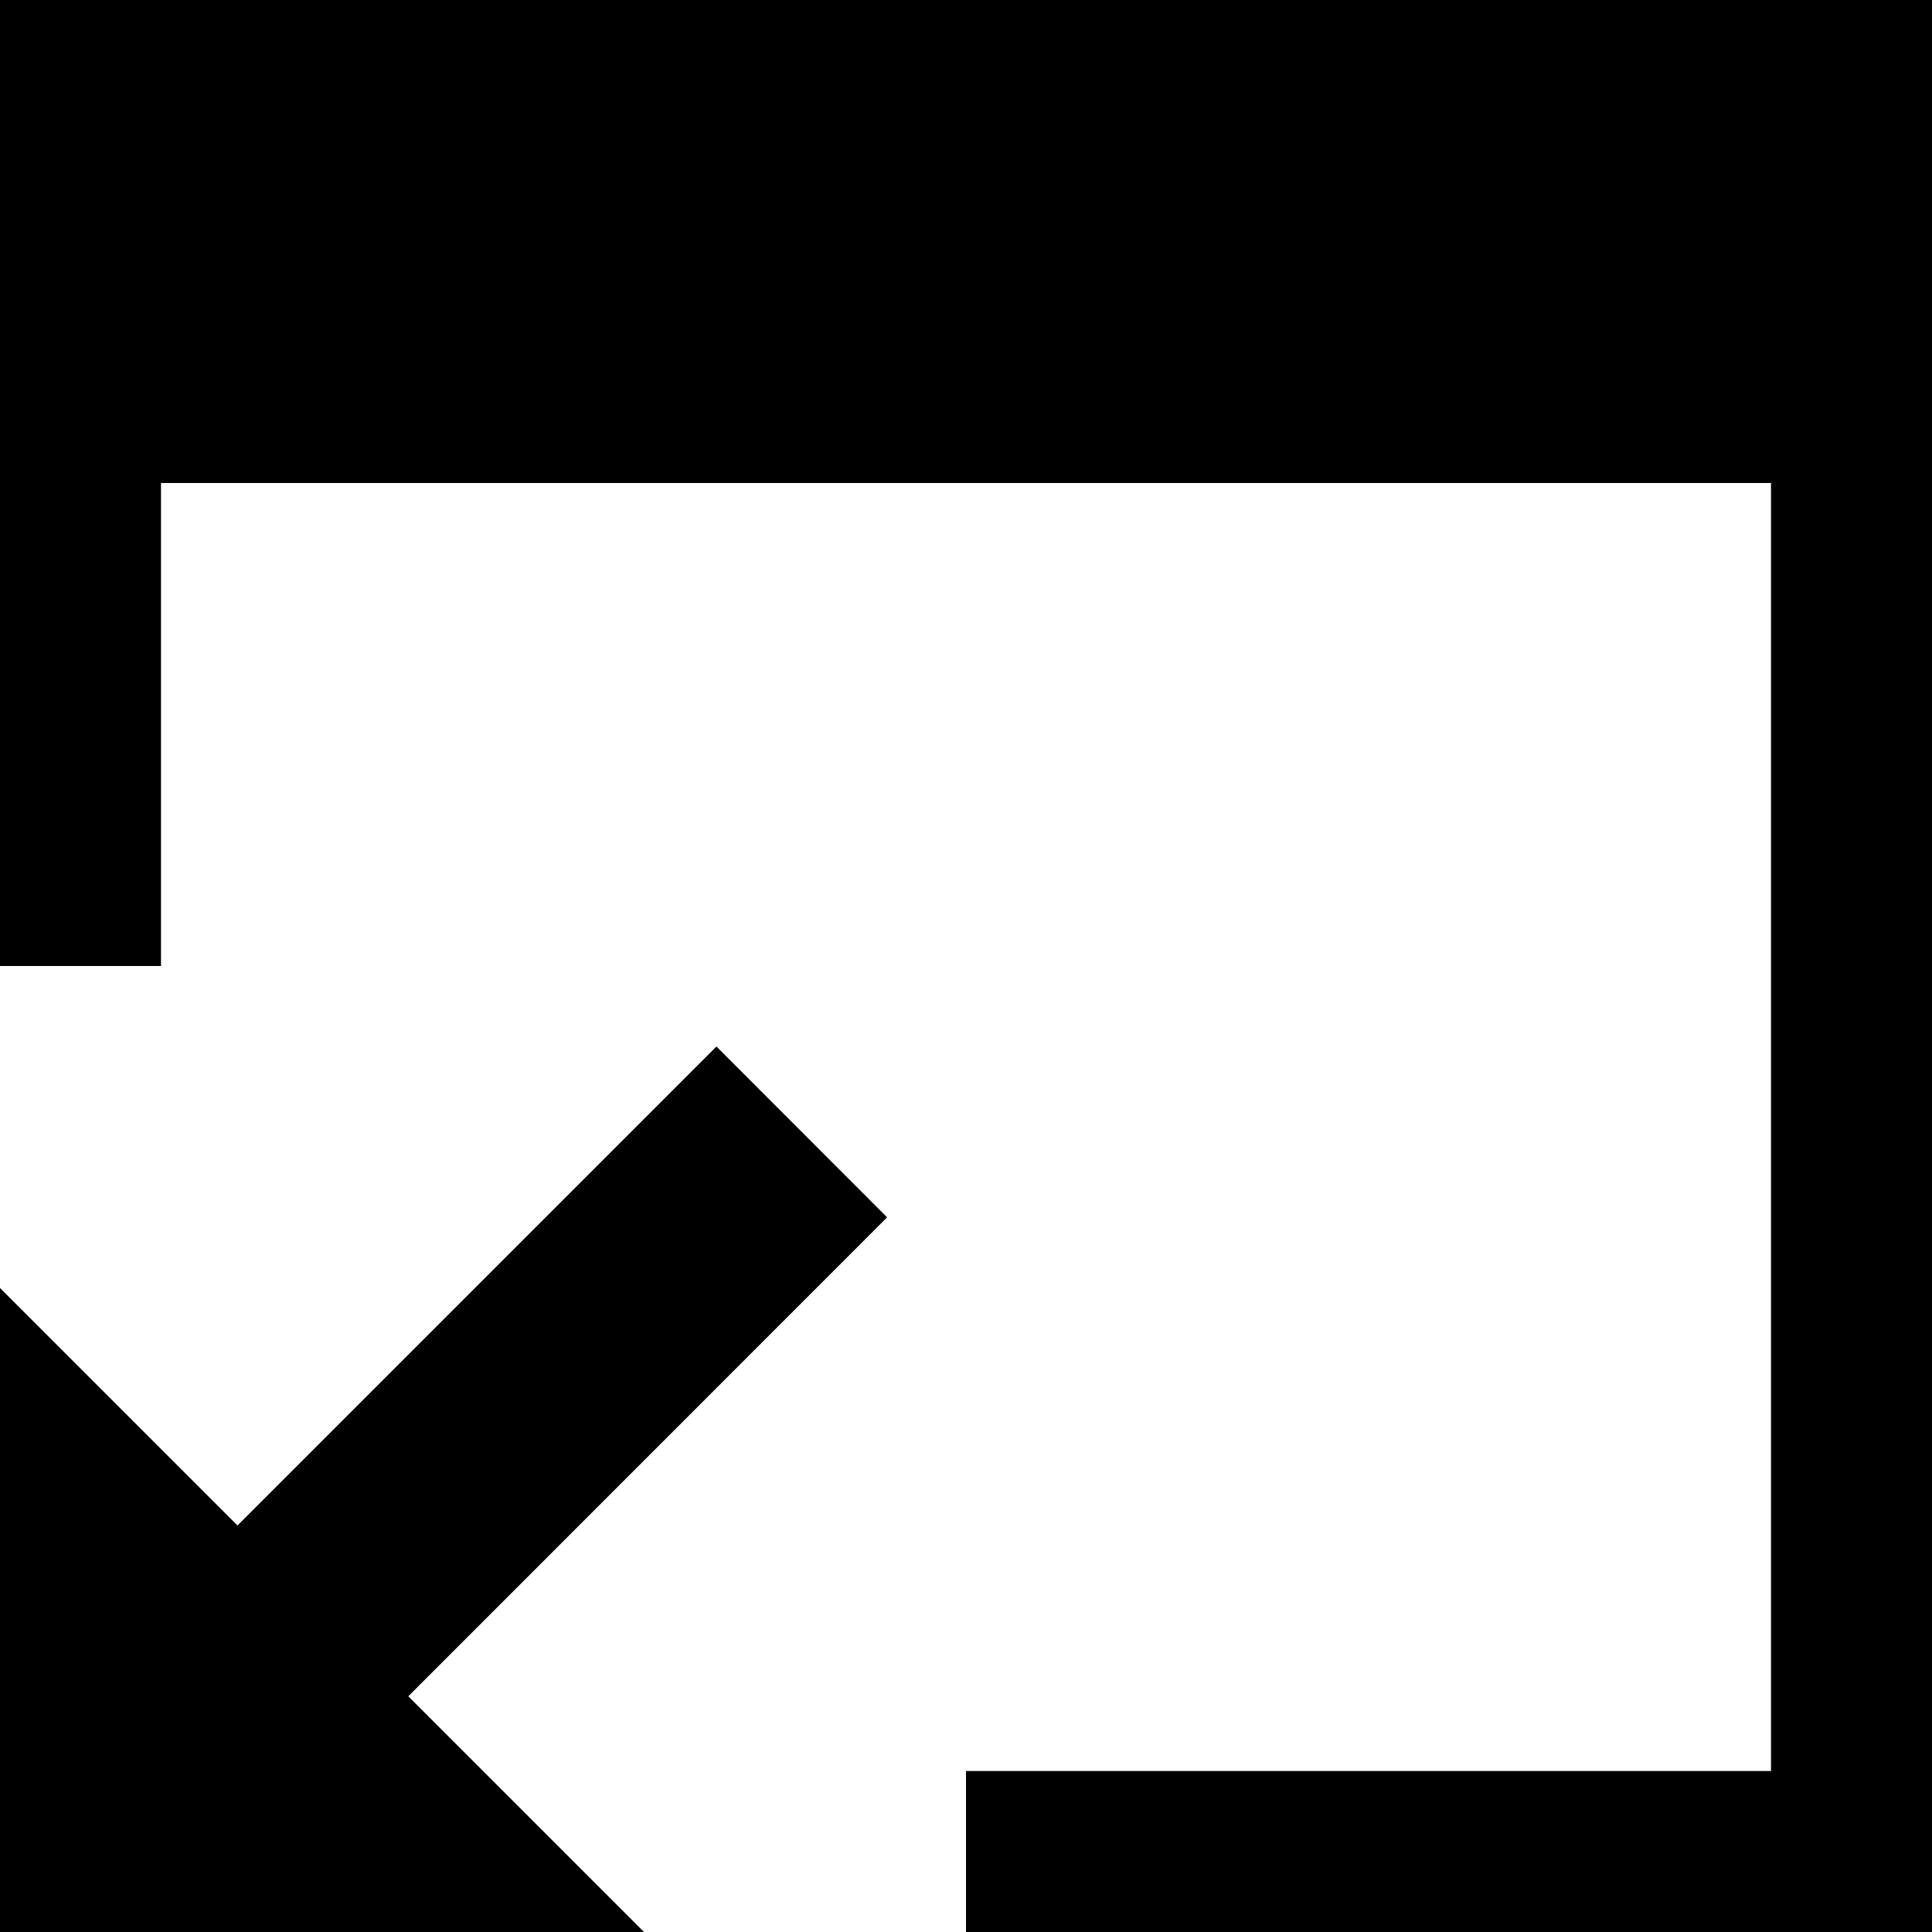
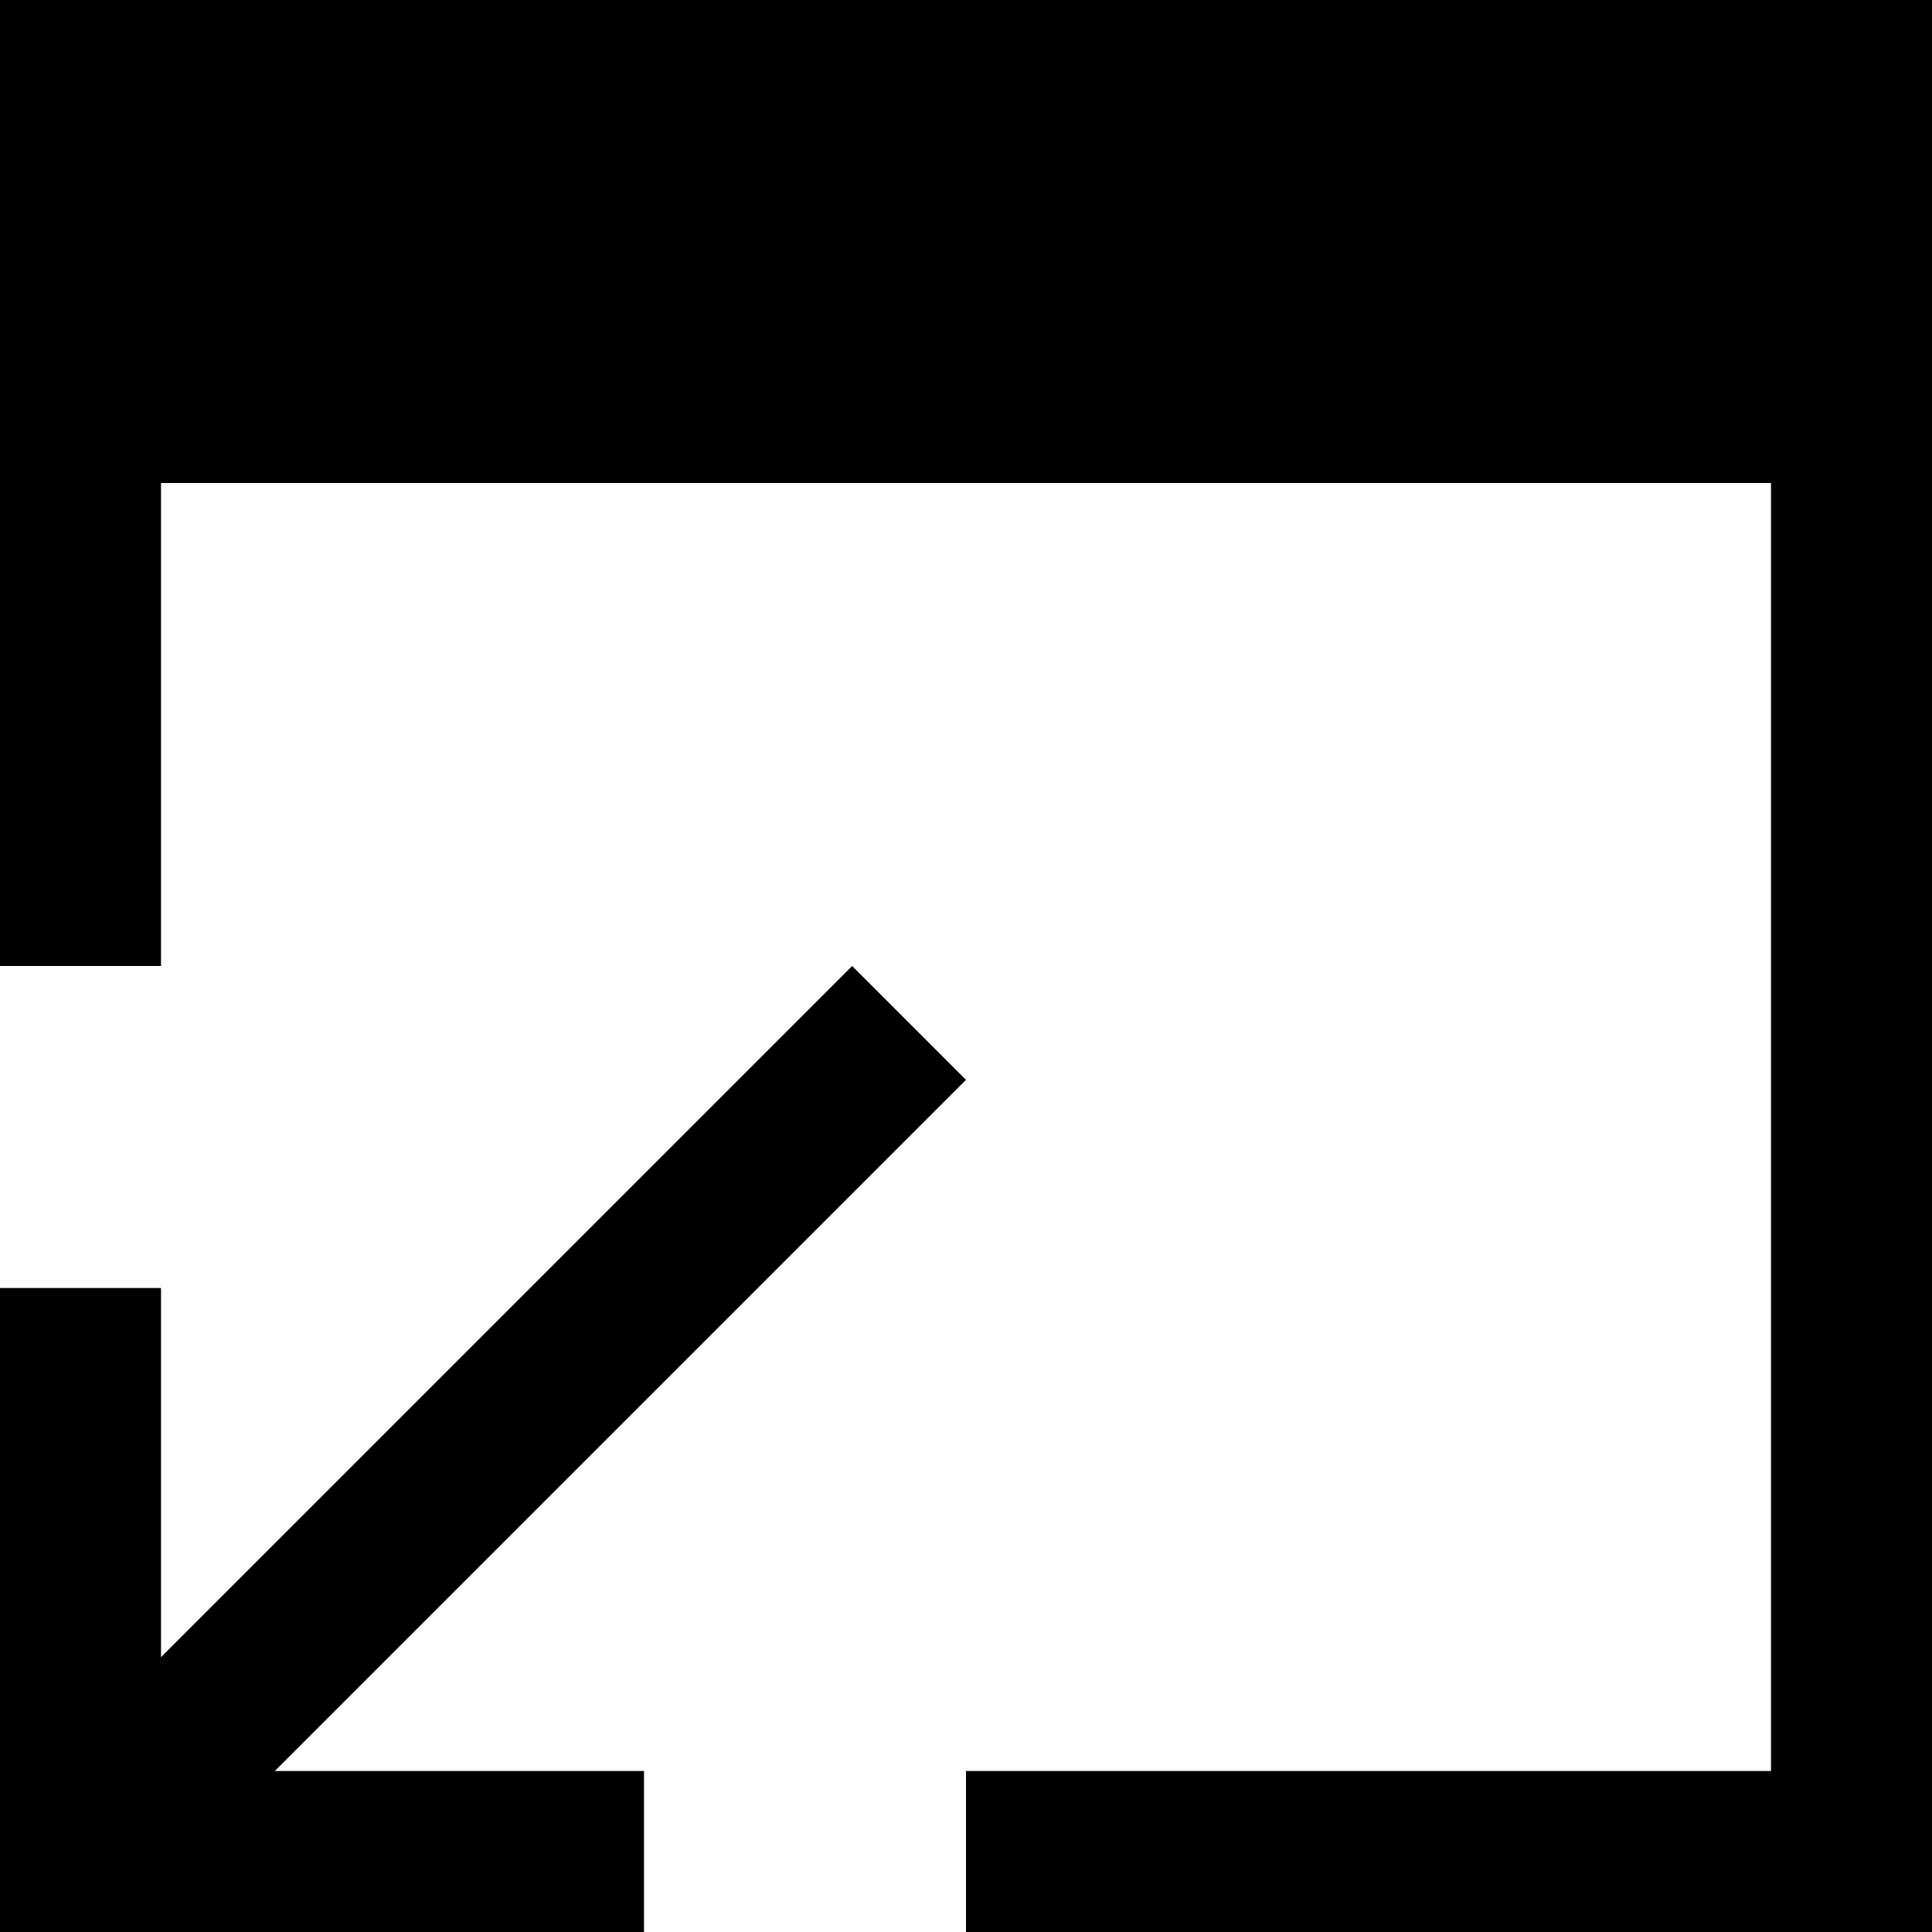
<svg xmlns="http://www.w3.org/2000/svg" width="12" height="12" viewBox="0 0 12 12">
  <path d="M12 0H0V6H1V3H11V11H6V12H12V0Z" />
-   <path d="M4.45 6.5L5.51 7.561L2.536 10.536L4 12H0V8L1.475 9.475L4.45 6.5Z" />
+   <path d="M1.74846e-07 12L0 8H1L1 10.293L5.293 6L6 6.707L1.707 11H4V12H1.74846e-07Z" />
</svg>
